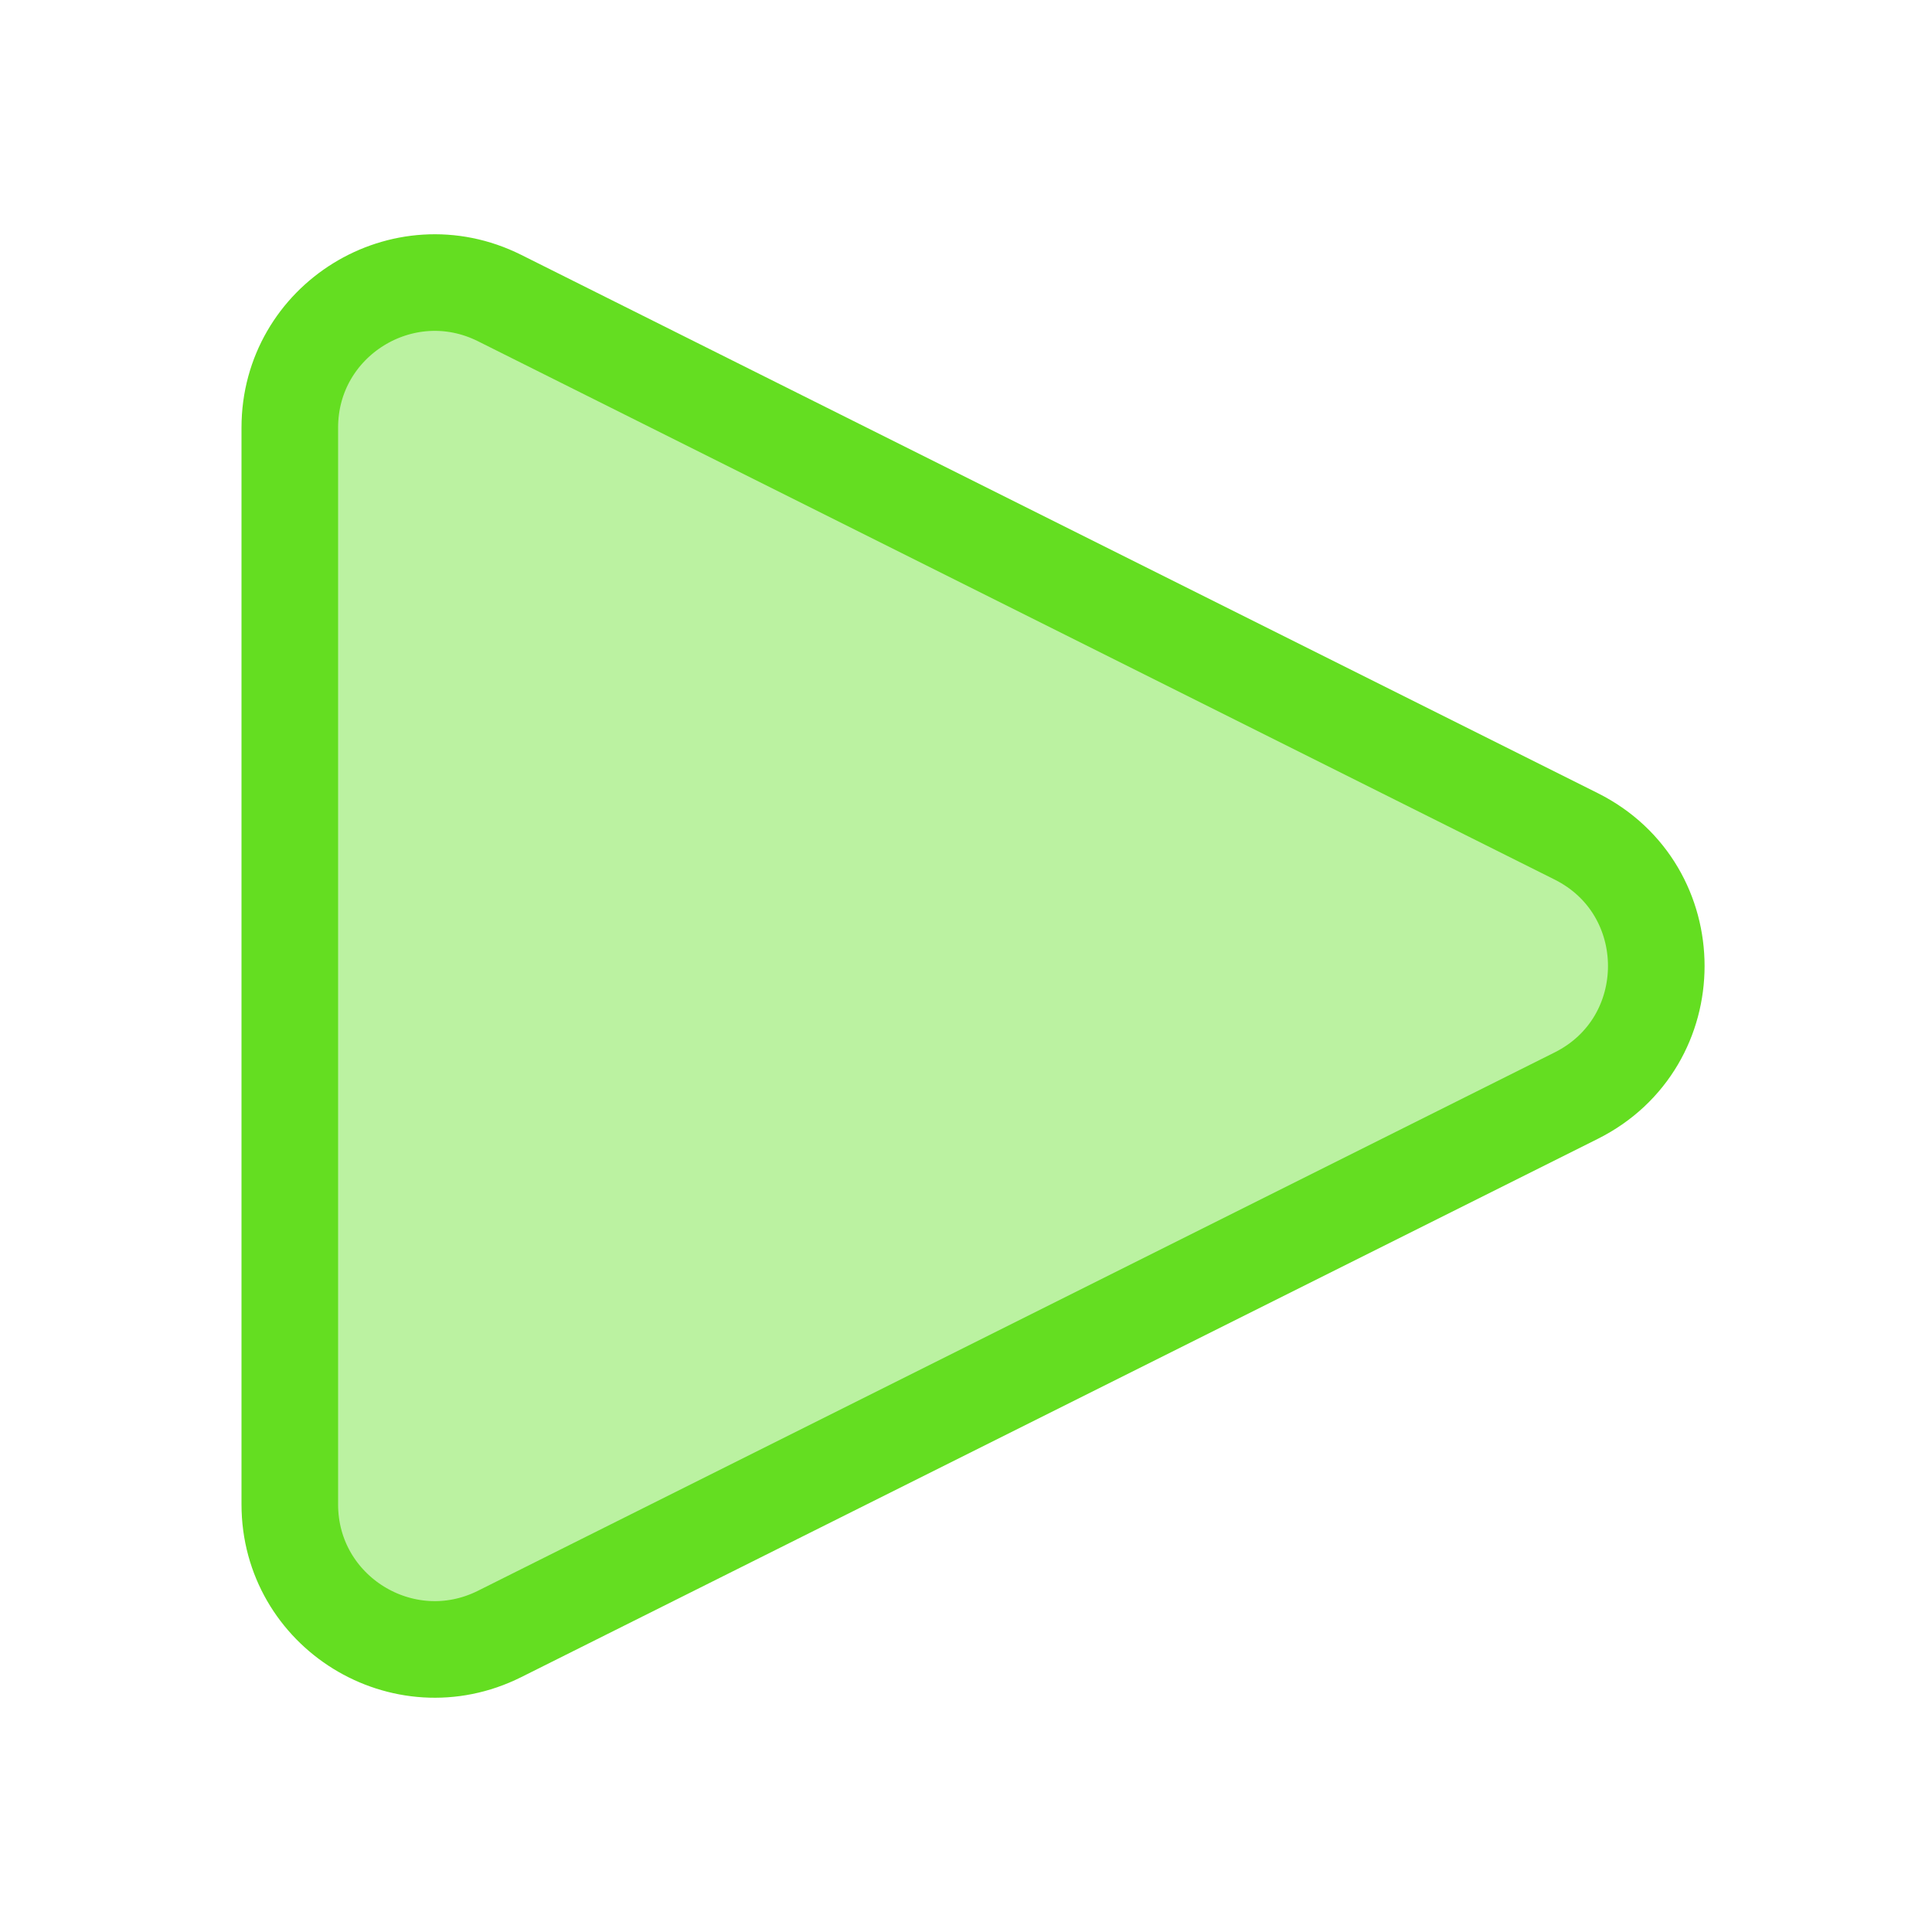
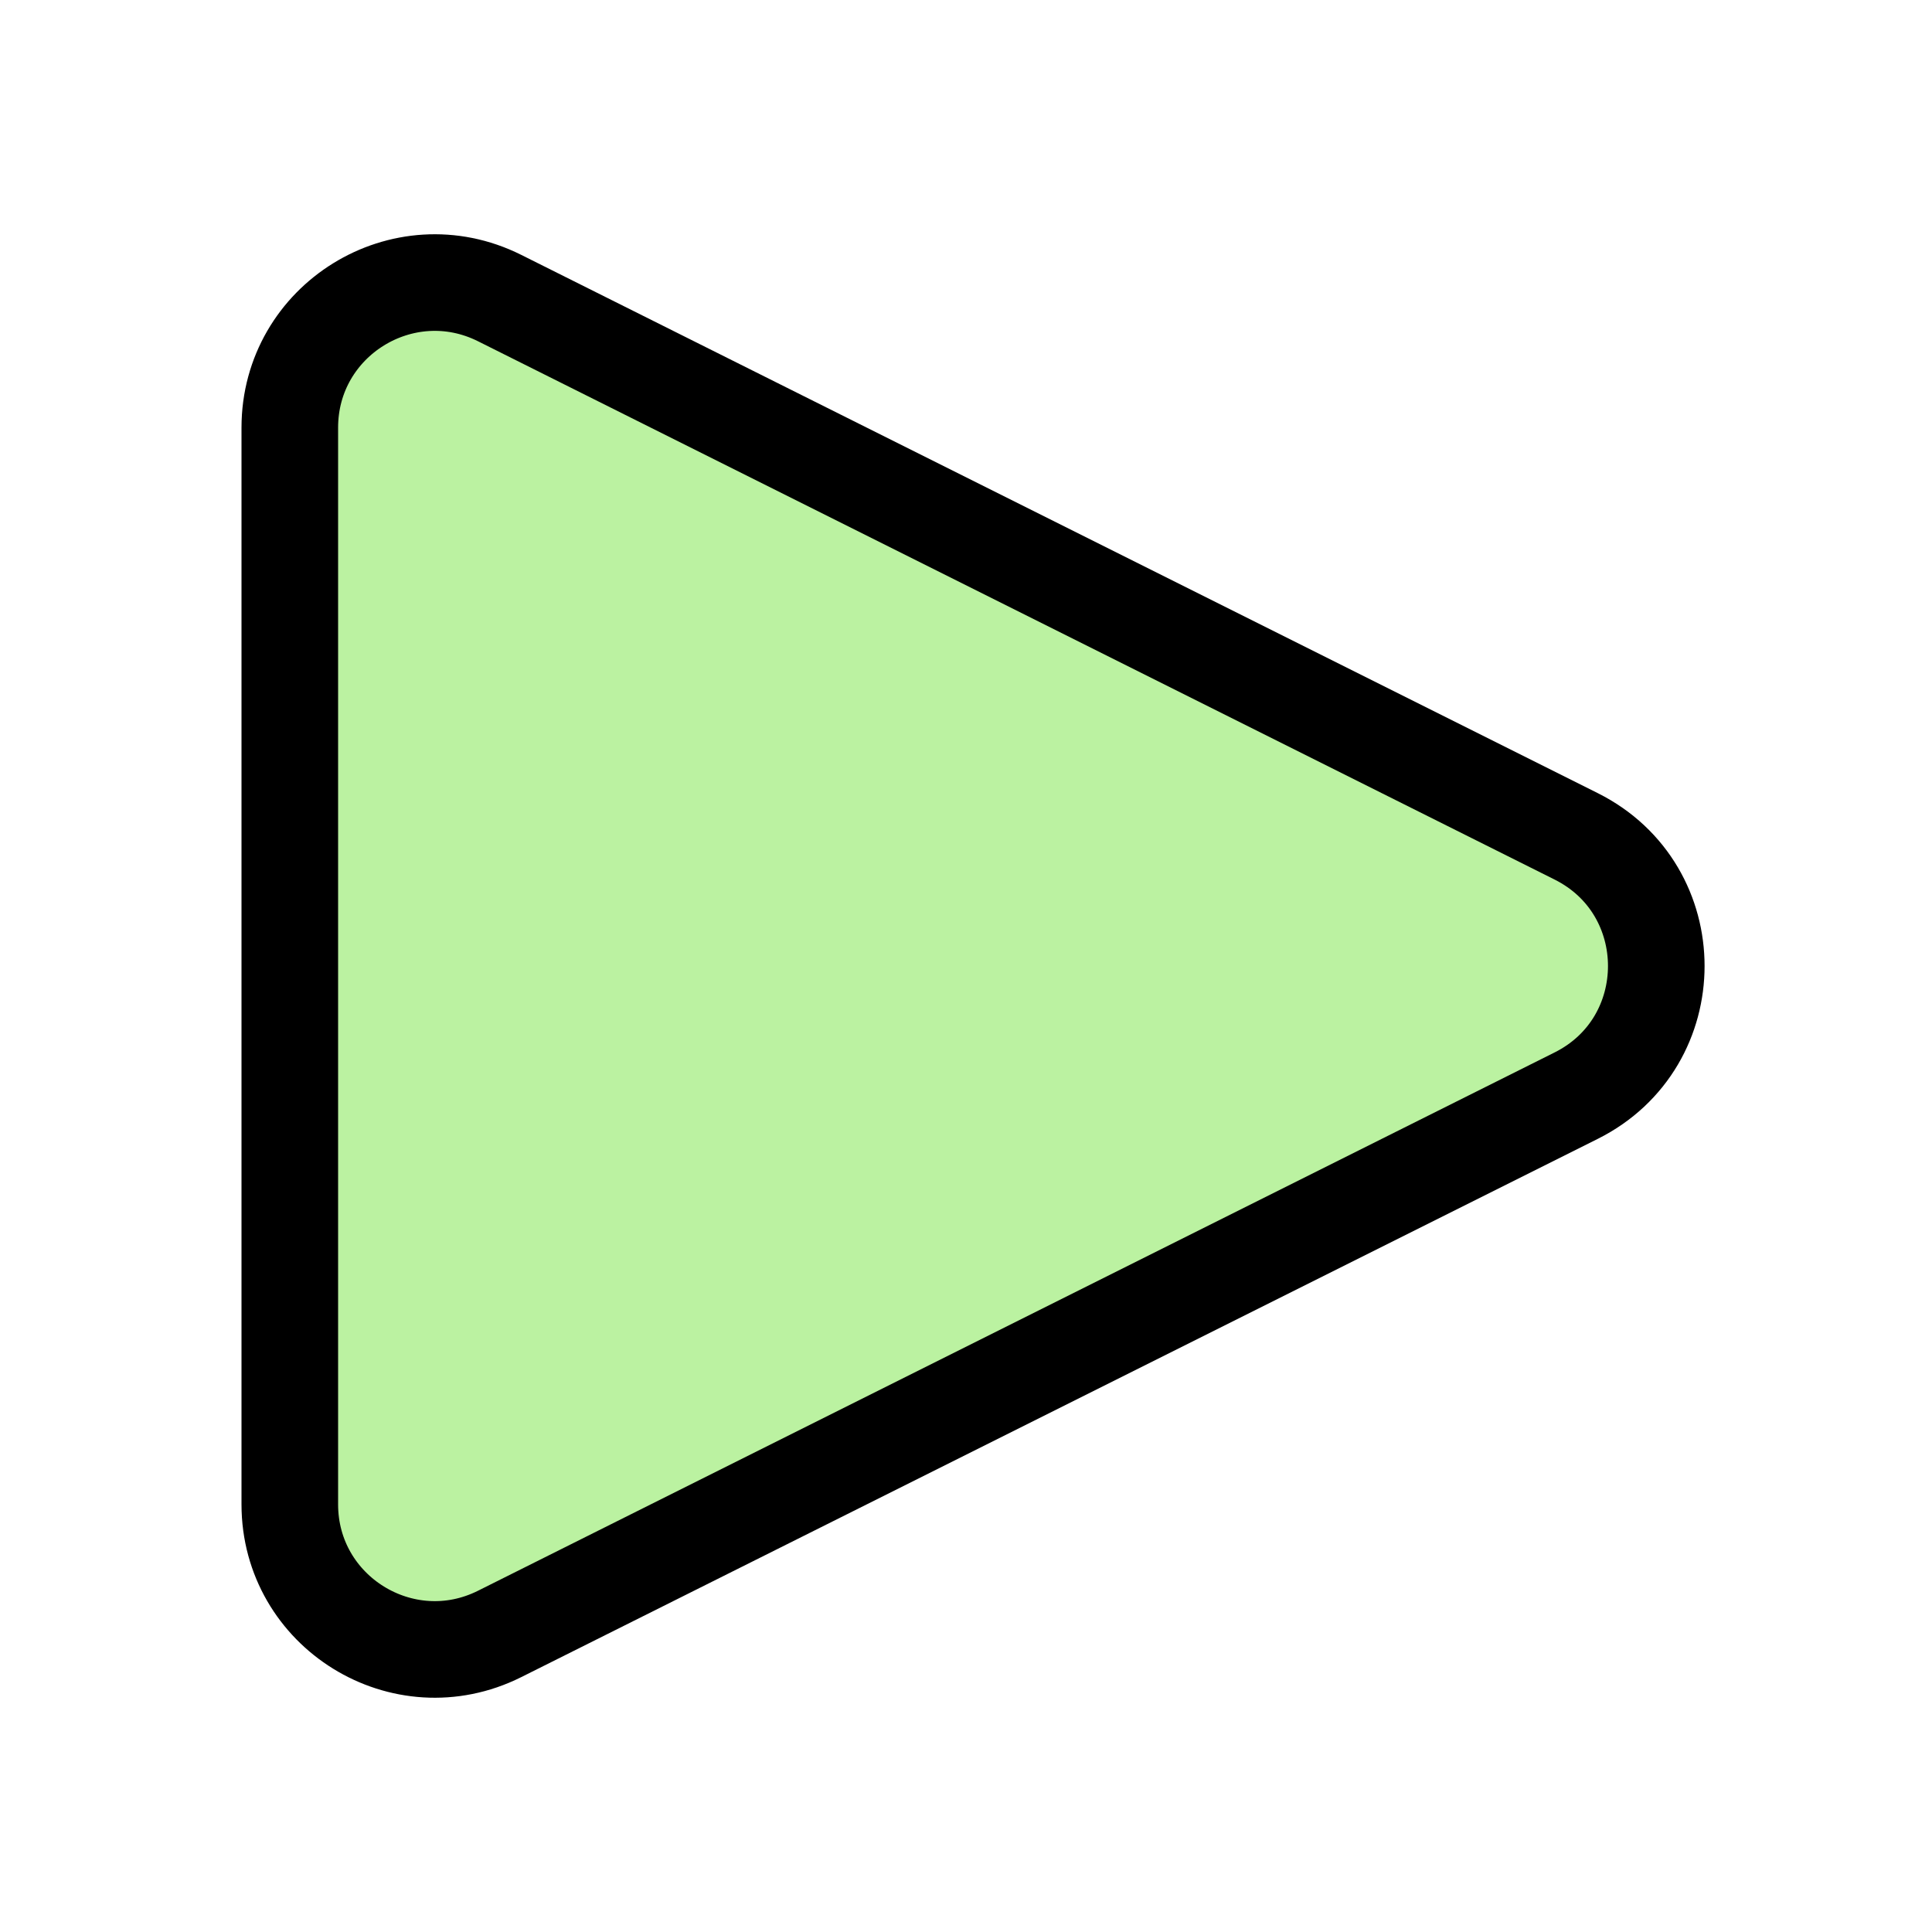
<svg xmlns="http://www.w3.org/2000/svg" width="20" height="20" viewBox="0 0 20 20" fill="none">
-   <path d="M3 15.573V4.427C3 3.312 4.173 2.587 5.171 3.085L16.317 8.658C17.422 9.211 17.422 10.789 16.317 11.342L5.171 16.915C4.173 17.413 3 16.688 3 15.573Z" fill="#BBF2A1" stroke="#64de21" strokeWidth="2" strokeLinejoin="round" />
+   <path d="M3 15.573V4.427C3 3.312 4.173 2.587 5.171 3.085L16.317 8.658C17.422 9.211 17.422 10.789 16.317 11.342L5.171 16.915C4.173 17.413 3 16.688 3 15.573Z" fill="#BBF2A1" stroke="currentColor" strokeWidth="2" strokeLinejoin="round" />
</svg>
